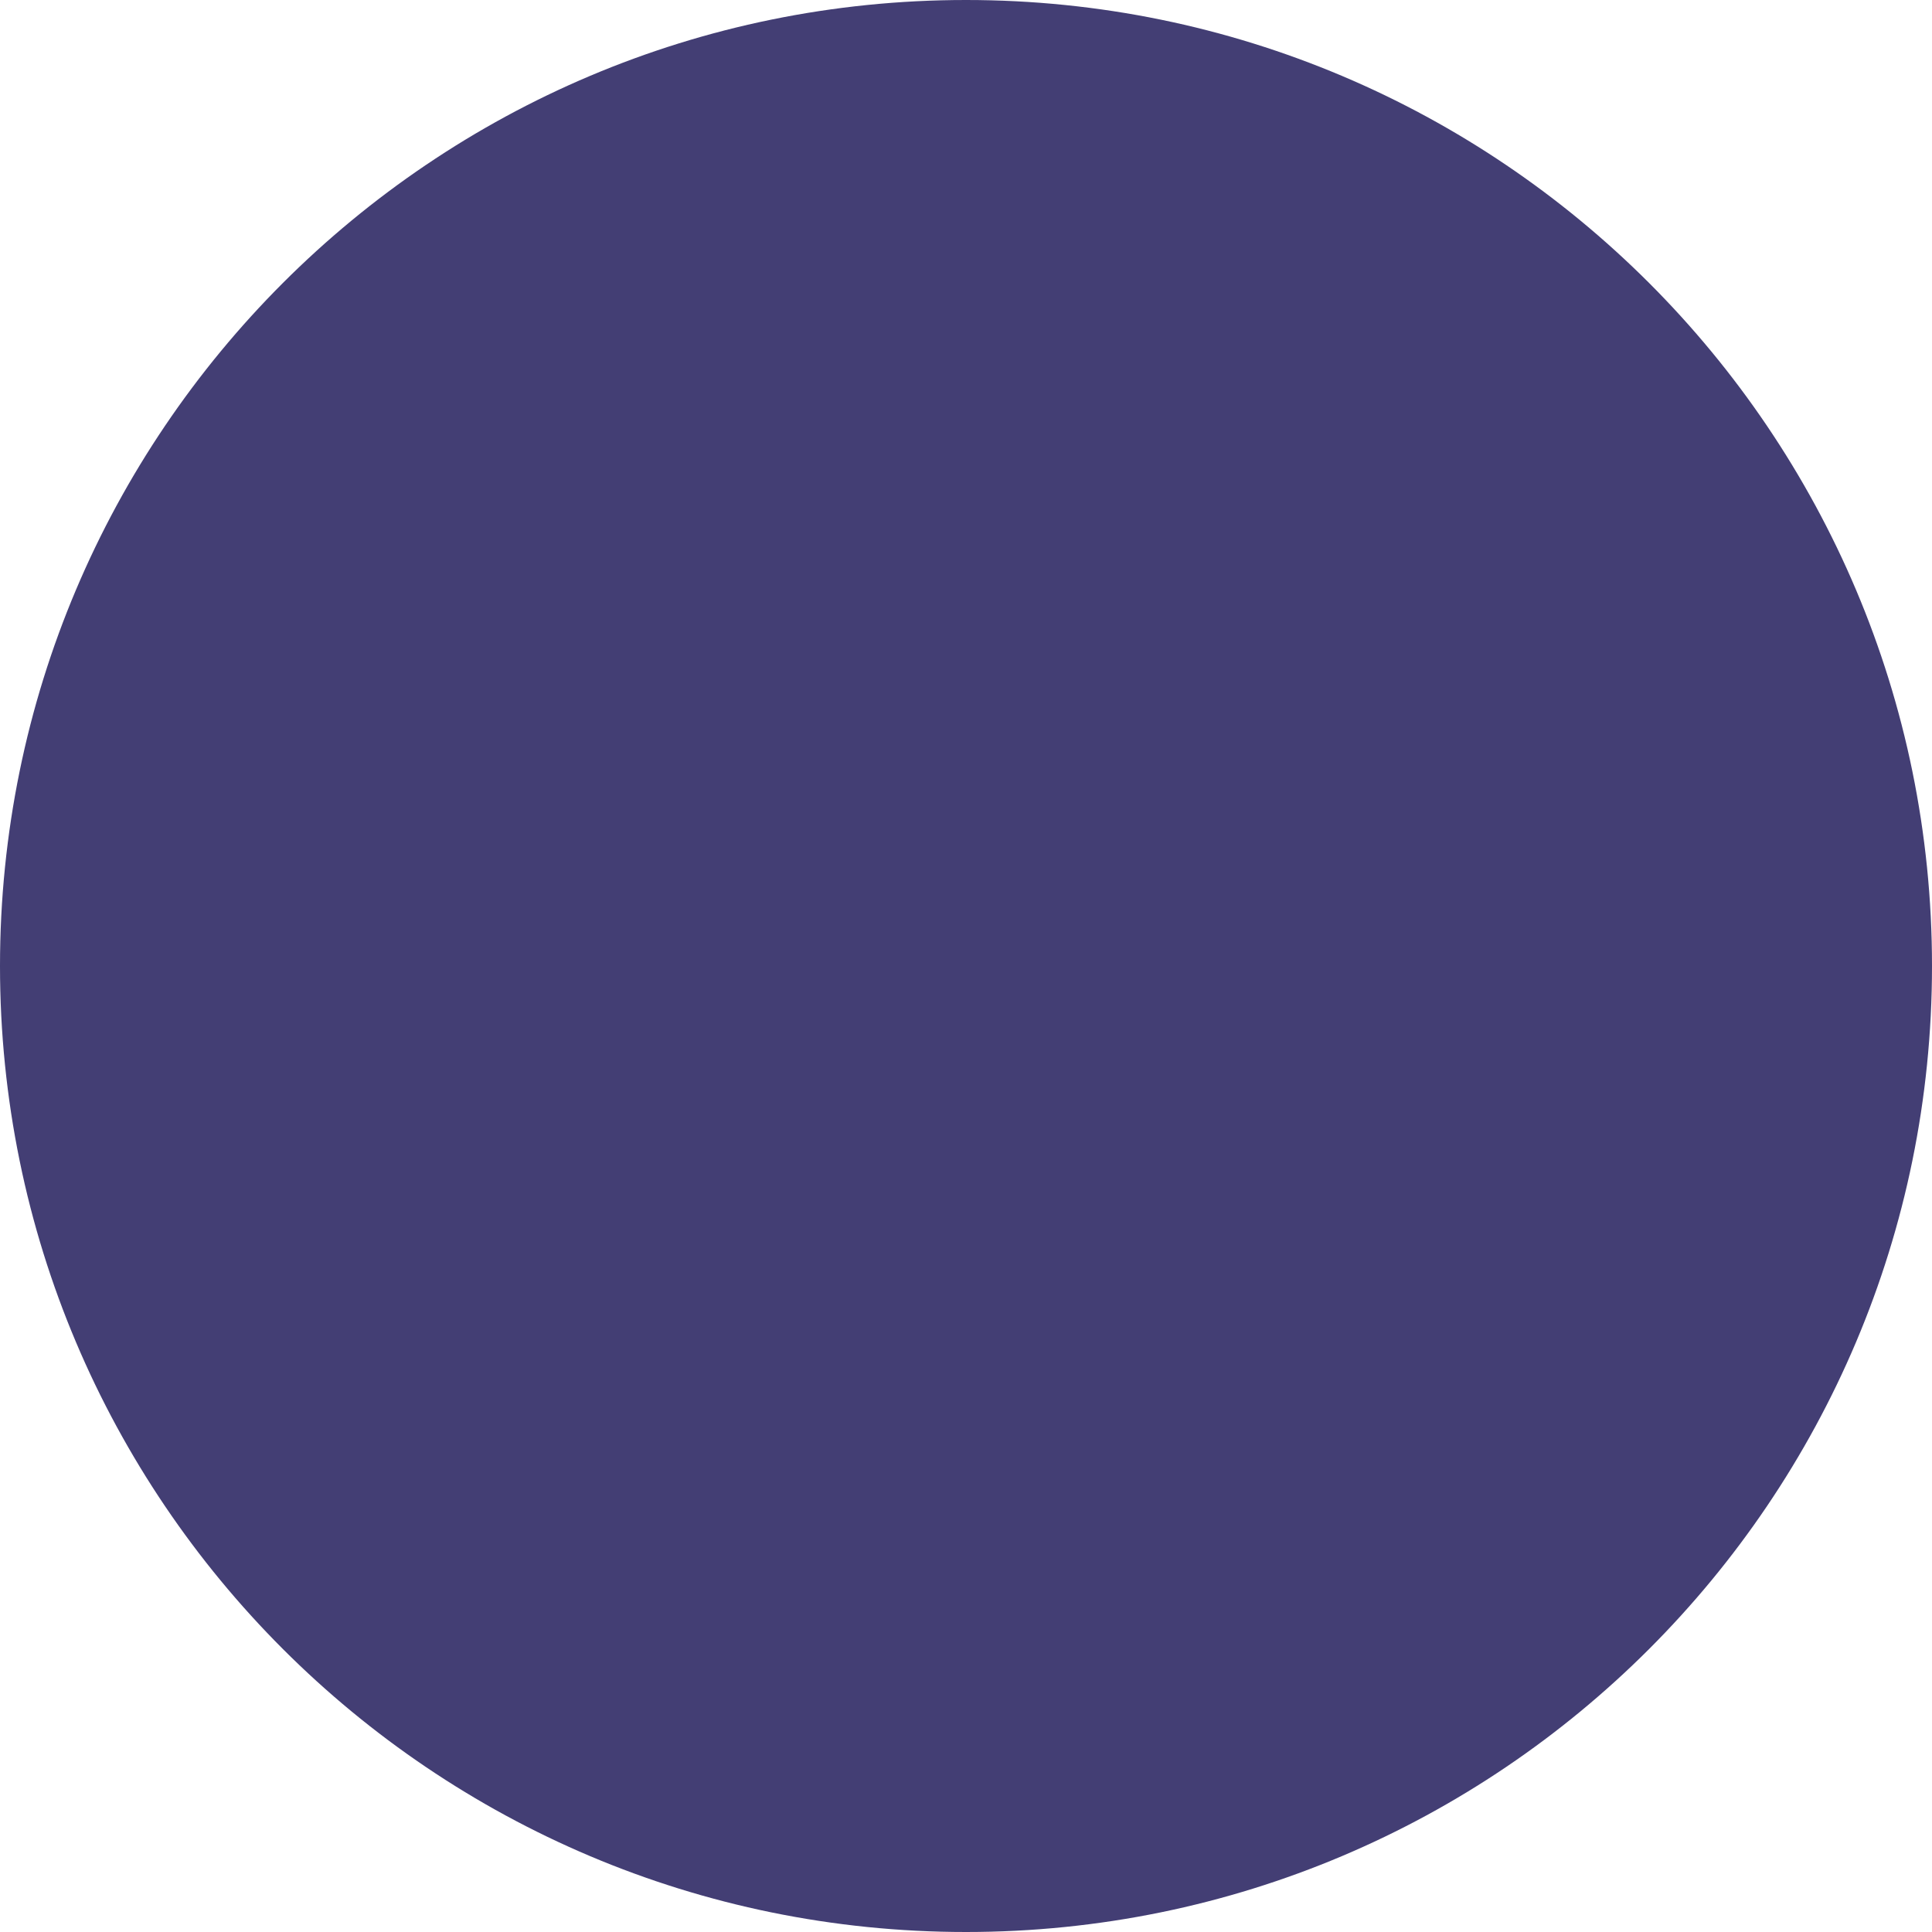
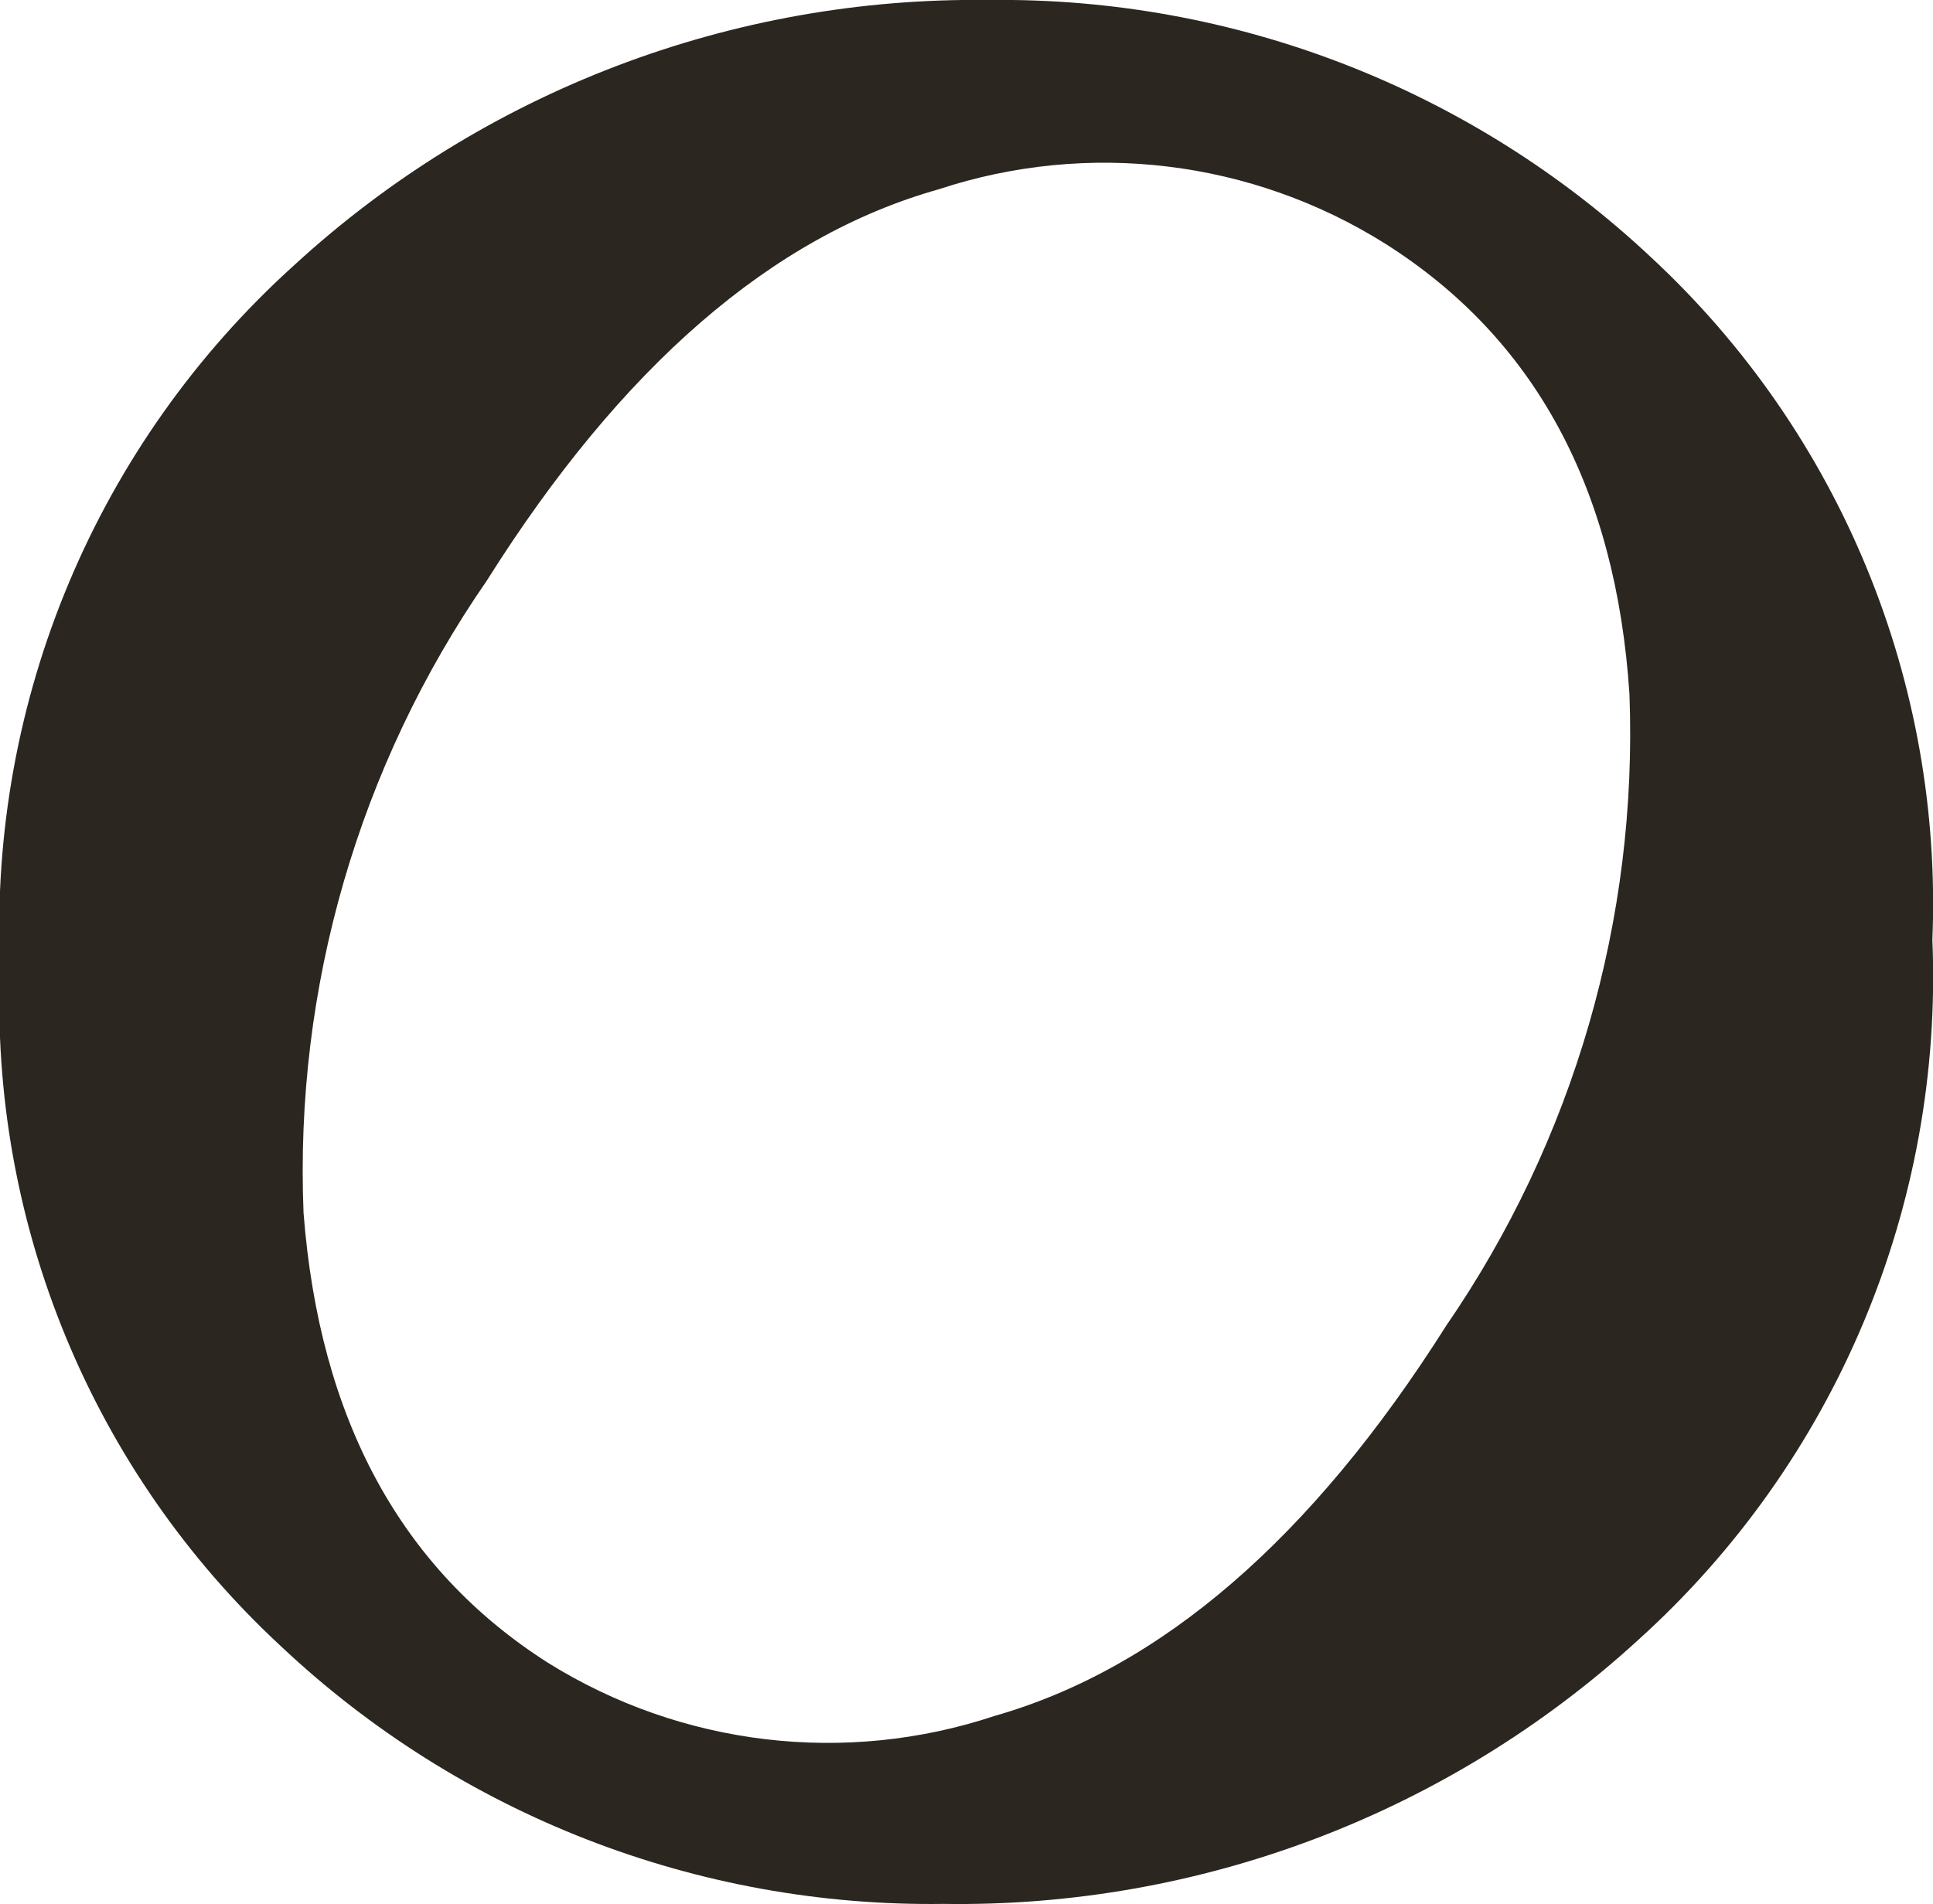
- <svg xmlns="http://www.w3.org/2000/svg" width="24" height="24" viewBox="0 0 24 24">
-   <path id="Path_153" data-name="Path 153" d="M12,2.181a12,12,0,1,1-12,12,12,12,0,0,1,12-12" transform="translate(0 -2.181)" fill="#433e74" />
+ <svg xmlns="http://www.w3.org/2000/svg" id="Layer_1" data-name="Layer 1" viewBox="0 0 31.65 31.18">
+   <defs>
+     <style>.cls-1{fill:#2b261f;}</style>
+   </defs>
+   <path class="cls-1" d="M16.37.41A16.49,16.49,0,0,0,5,4.75,14.64,14.64,0,0,0,.18,16.23a14.39,14.39,0,0,0,4.6,11.14,15.51,15.51,0,0,0,10.85,4.22A16.47,16.47,0,0,0,27,27.27,14.63,14.63,0,0,0,31.82,15.8a14.44,14.44,0,0,0-4.6-11.17A15.55,15.55,0,0,0,16.37.41Zm7.49,21.71q-3.3,5.22-7.39,6.39a8.66,8.66,0,0,1-7.32-.87q-3.61-2.3-4-7.37a17,17,0,0,1,3-10.35q3.31-5.26,7.4-6.41a8.65,8.65,0,0,1,7.31.89q3.67,2.32,4,7.38A17.11,17.11,0,0,1,23.86,22.12Z" transform="translate(-0.18 -0.41)" />
</svg>
